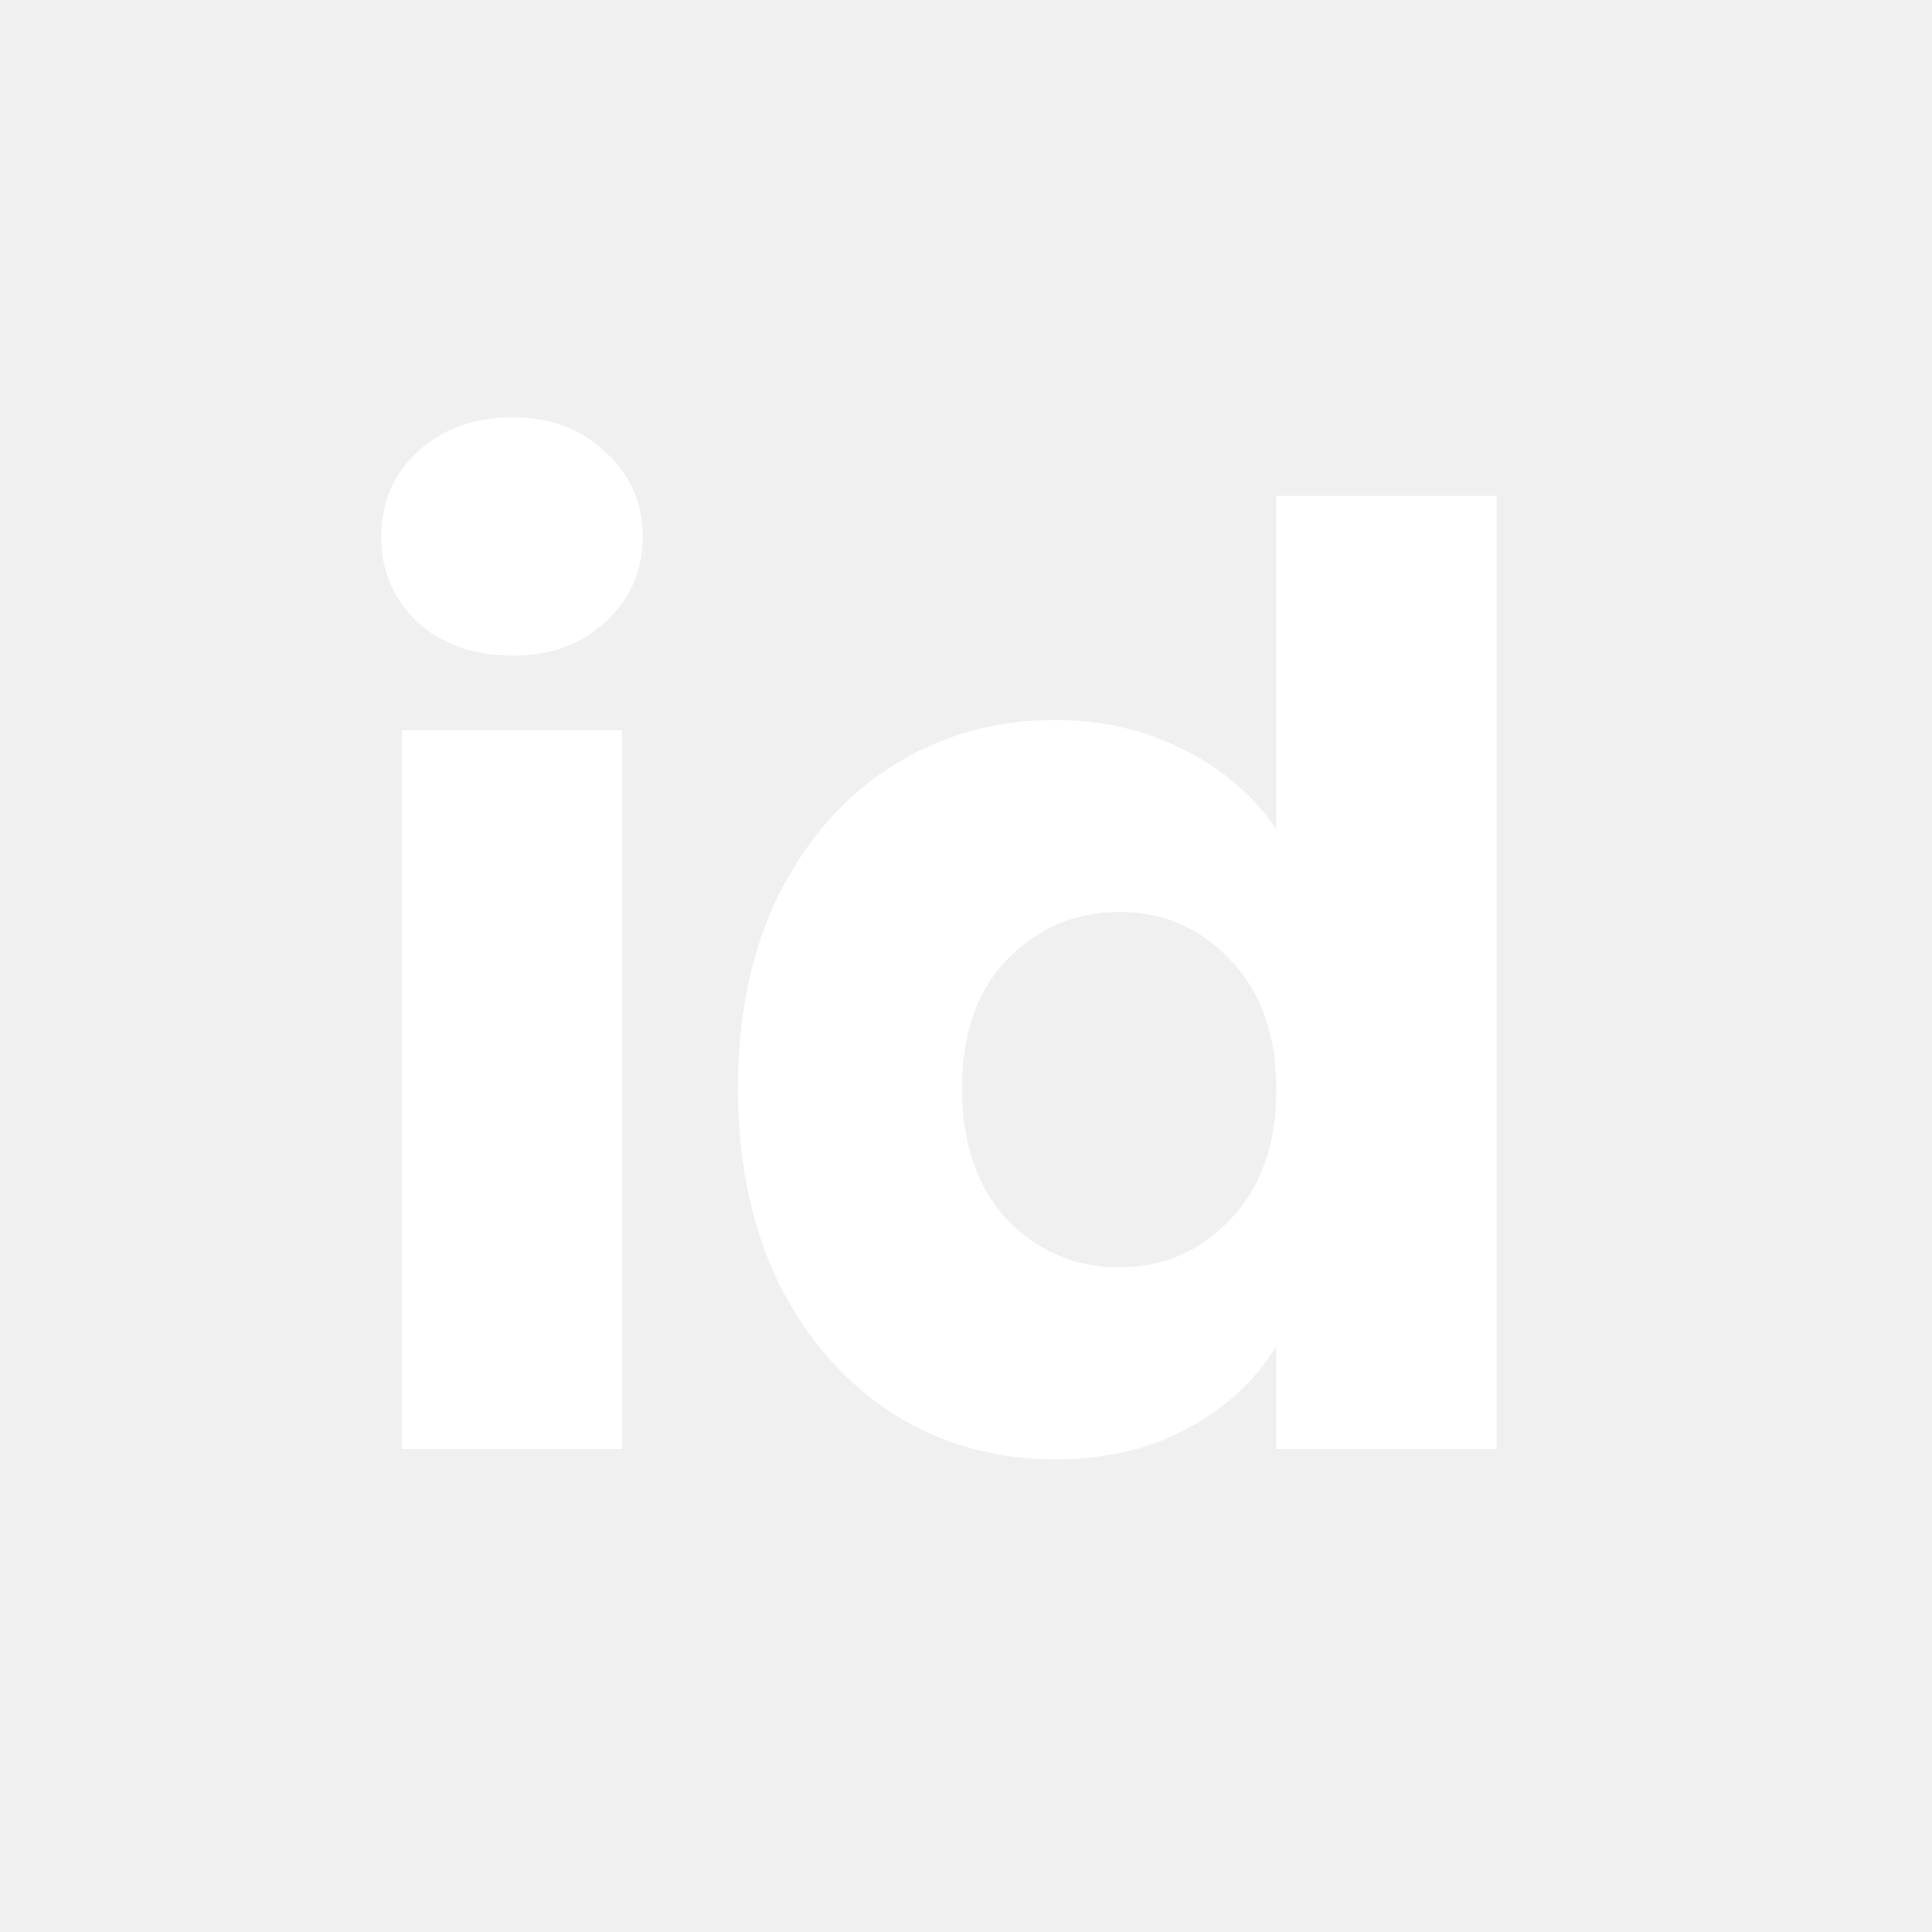
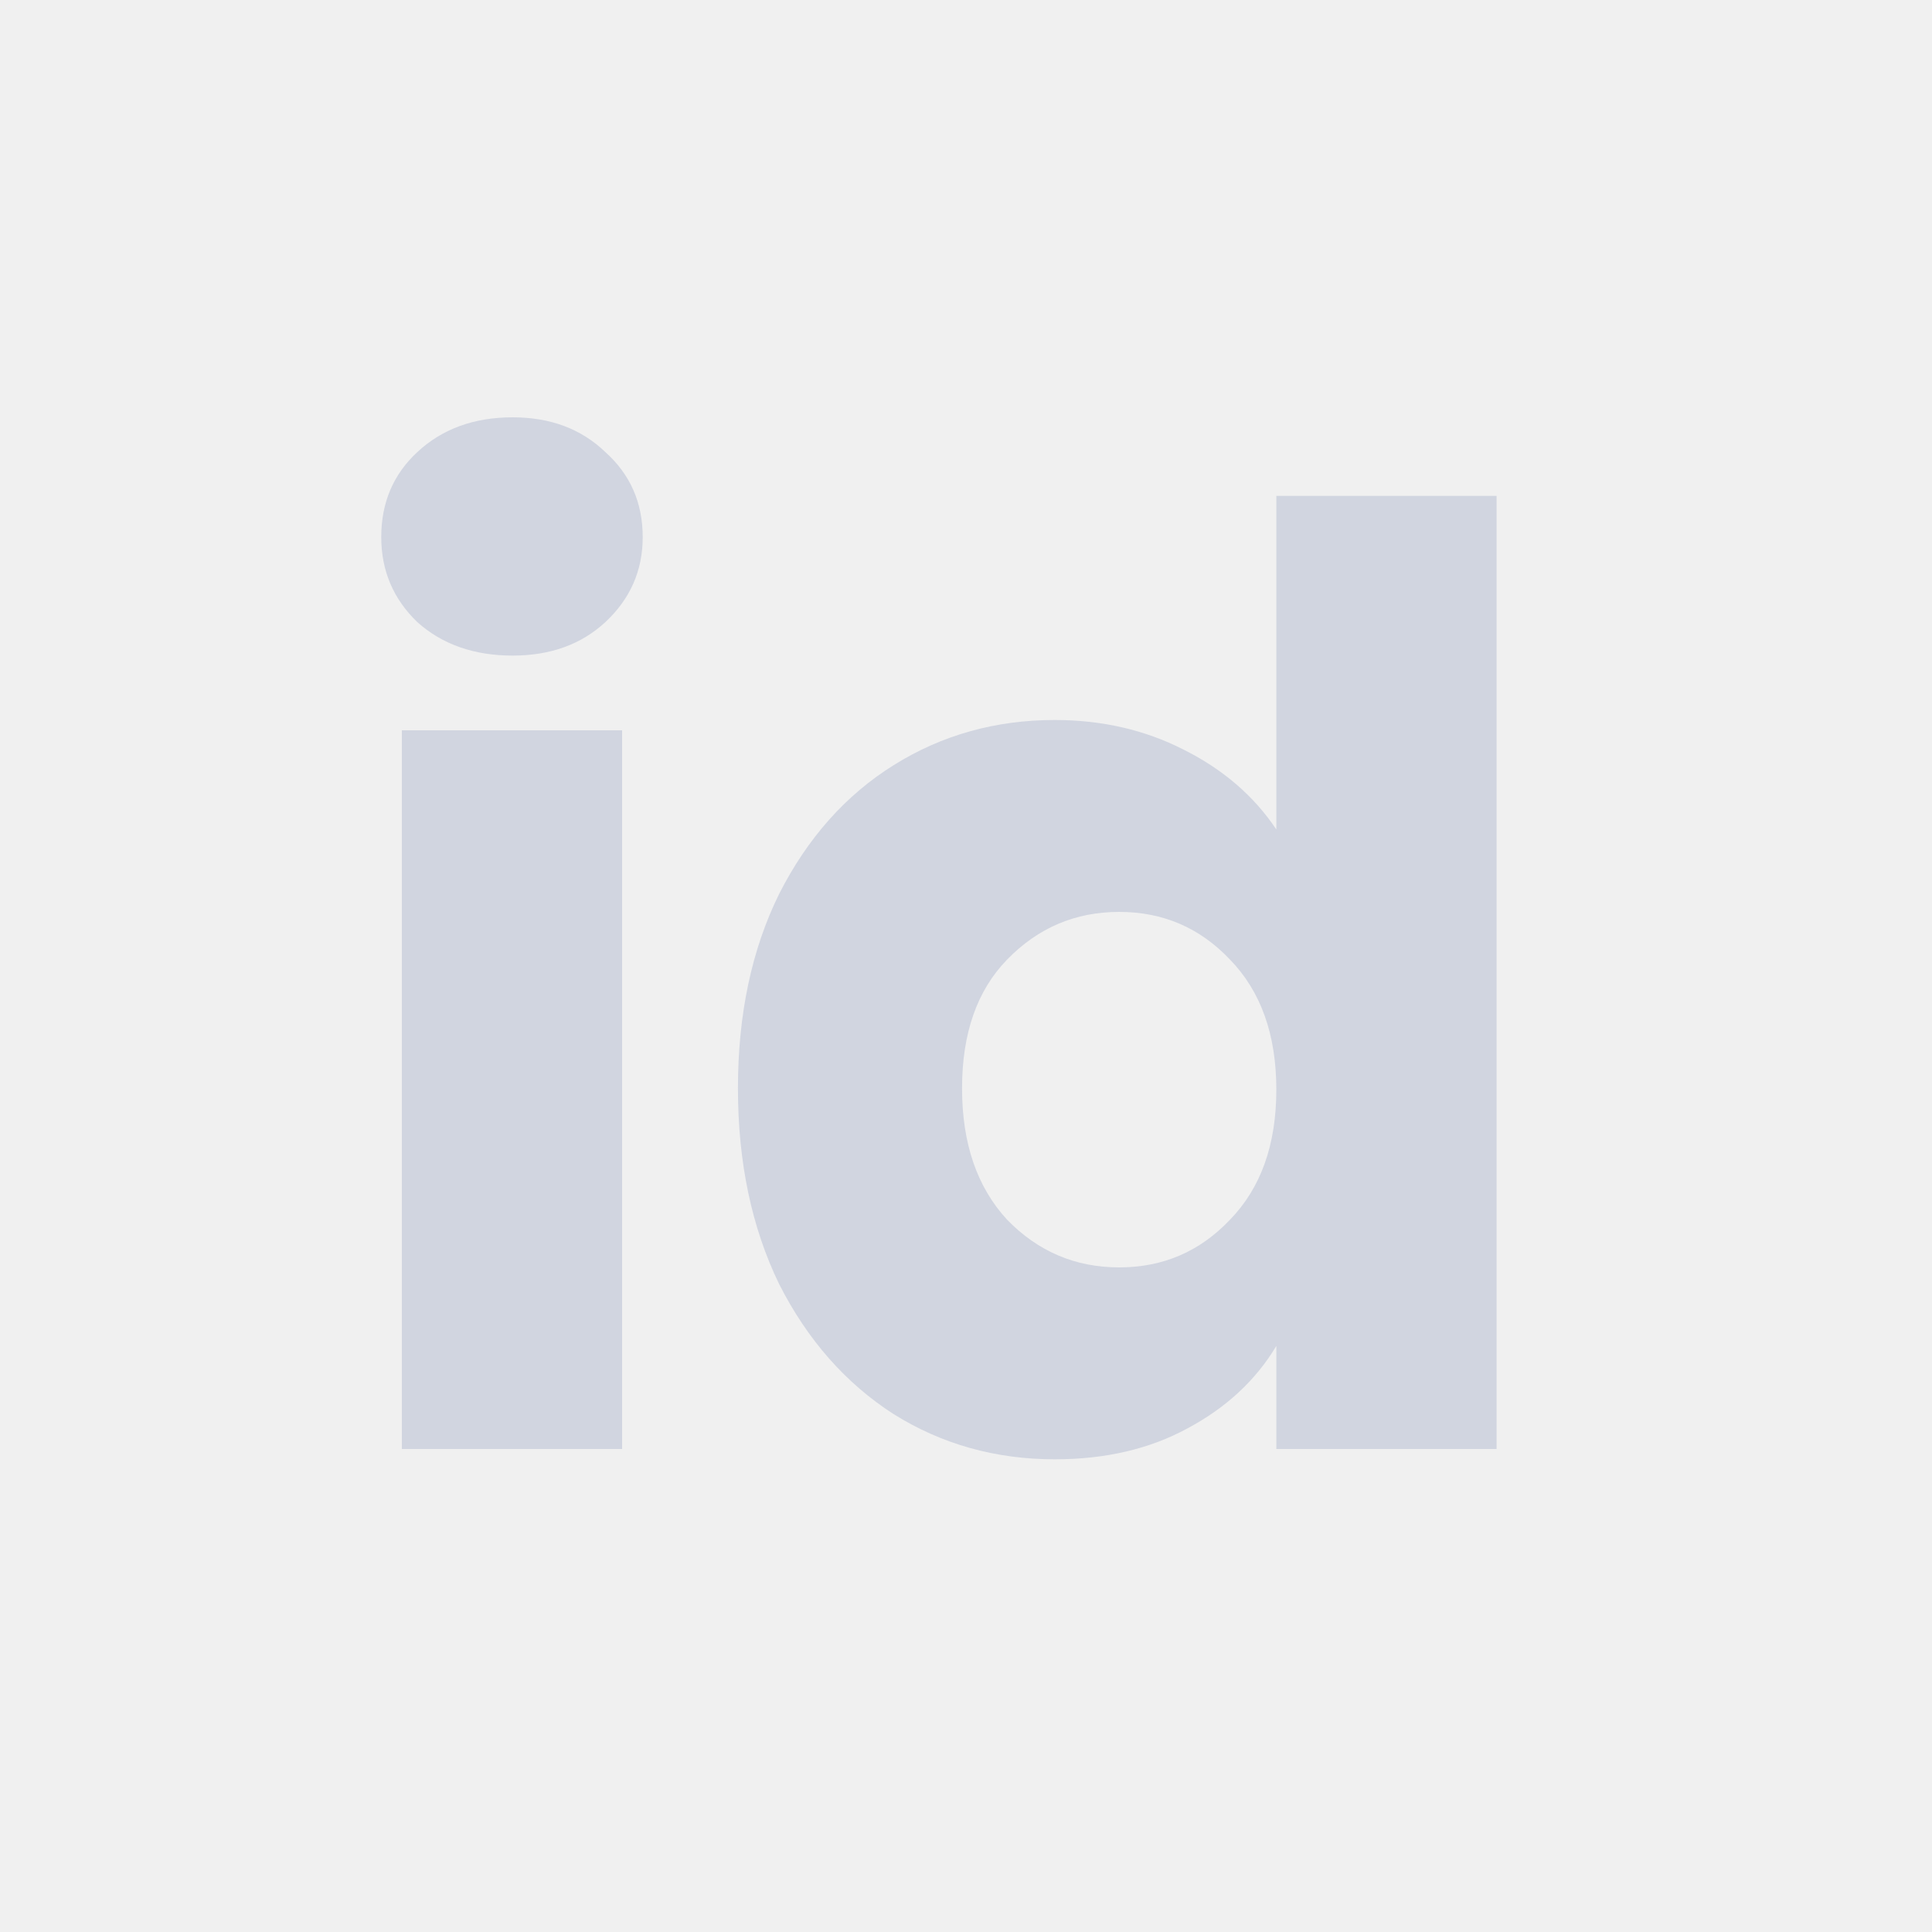
<svg xmlns="http://www.w3.org/2000/svg" width="16" height="16" viewBox="0 0 24 24" fill="none">
-   <path d="M6.368 8.144C5.888 8.144 5.493 8.005 5.184 7.728C4.885 7.44 4.736 7.088 4.736 6.672C4.736 6.245 4.885 5.893 5.184 5.616C5.493 5.328 5.888 5.184 6.368 5.184C6.837 5.184 7.221 5.328 7.52 5.616C7.829 5.893 7.984 6.245 7.984 6.672C7.984 7.088 7.829 7.44 7.52 7.728C7.221 8.005 6.837 8.144 6.368 8.144ZM7.728 9.072V18H4.992V9.072H7.728ZM9.167 13.52C9.167 12.603 9.337 11.797 9.679 11.104C10.031 10.411 10.505 9.877 11.103 9.504C11.7 9.131 12.367 8.944 13.103 8.944C13.689 8.944 14.223 9.067 14.703 9.312C15.193 9.557 15.577 9.888 15.855 10.304V6.16H18.591V18H15.855V16.72C15.599 17.147 15.231 17.488 14.751 17.744C14.281 18 13.732 18.128 13.103 18.128C12.367 18.128 11.7 17.941 11.103 17.568C10.505 17.184 10.031 16.645 9.679 15.952C9.337 15.248 9.167 14.437 9.167 13.52ZM15.855 13.536C15.855 12.853 15.663 12.315 15.279 11.92C14.905 11.525 14.447 11.328 13.903 11.328C13.359 11.328 12.895 11.525 12.511 11.92C12.137 12.304 11.951 12.837 11.951 13.52C11.951 14.203 12.137 14.747 12.511 15.152C12.895 15.547 13.359 15.744 13.903 15.744C14.447 15.744 14.905 15.547 15.279 15.152C15.663 14.757 15.855 14.219 15.855 13.536Z" fill="white" />
+   <path d="M6.368 8.144C5.888 8.144 5.493 8.005 5.184 7.728C4.885 7.44 4.736 7.088 4.736 6.672C4.736 6.245 4.885 5.893 5.184 5.616C5.493 5.328 5.888 5.184 6.368 5.184C6.837 5.184 7.221 5.328 7.52 5.616C7.829 5.893 7.984 6.245 7.984 6.672C7.984 7.088 7.829 7.44 7.52 7.728C7.221 8.005 6.837 8.144 6.368 8.144ZM7.728 9.072V18H4.992V9.072H7.728ZM9.167 13.52C9.167 12.603 9.337 11.797 9.679 11.104C10.031 10.411 10.505 9.877 11.103 9.504C11.7 9.131 12.367 8.944 13.103 8.944C13.689 8.944 14.223 9.067 14.703 9.312C15.193 9.557 15.577 9.888 15.855 10.304V6.16H18.591V18H15.855V16.72C15.599 17.147 15.231 17.488 14.751 17.744C14.281 18 13.732 18.128 13.103 18.128C12.367 18.128 11.7 17.941 11.103 17.568C10.505 17.184 10.031 16.645 9.679 15.952C9.337 15.248 9.167 14.437 9.167 13.52ZM15.855 13.536C15.855 12.853 15.663 12.315 15.279 11.92C14.905 11.525 14.447 11.328 13.903 11.328C13.359 11.328 12.895 11.525 12.511 11.92C12.137 12.304 11.951 12.837 11.951 13.52C11.951 14.203 12.137 14.747 12.511 15.152C12.895 15.547 13.359 15.744 13.903 15.744C14.447 15.744 14.905 15.547 15.279 15.152C15.663 14.757 15.855 14.219 15.855 13.536Z" fill="#D1D5E0" />
</svg>
